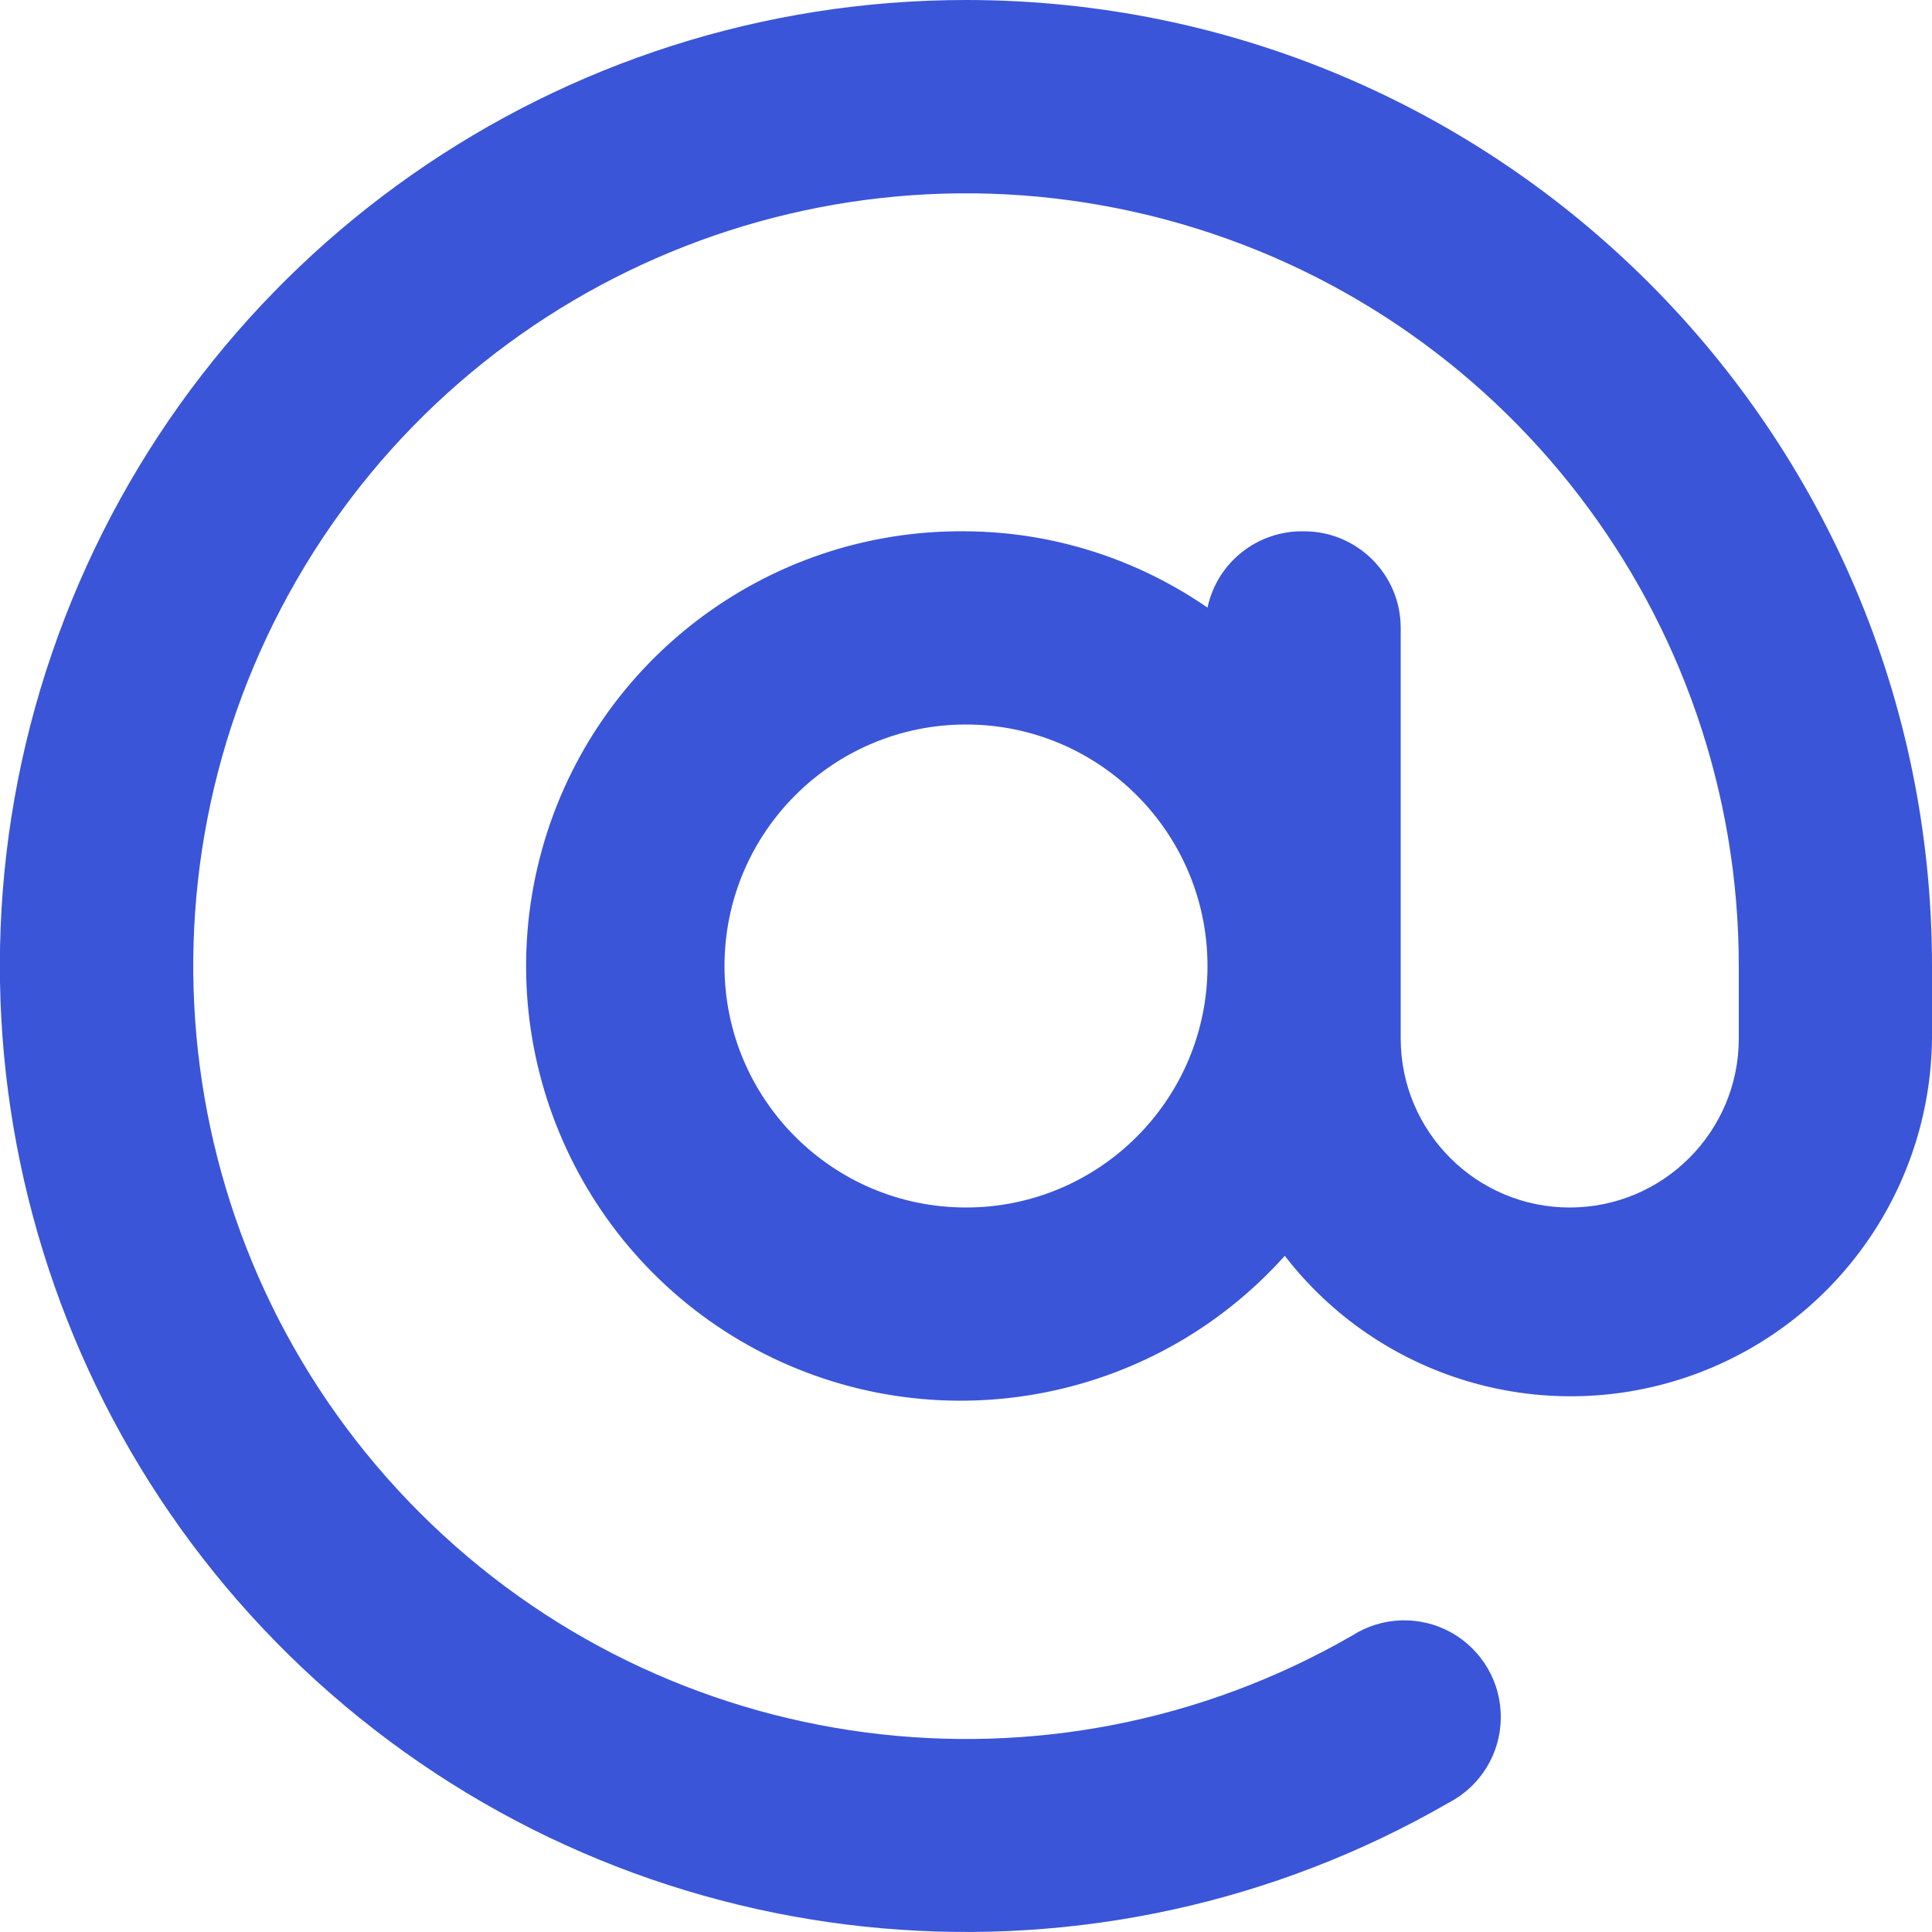
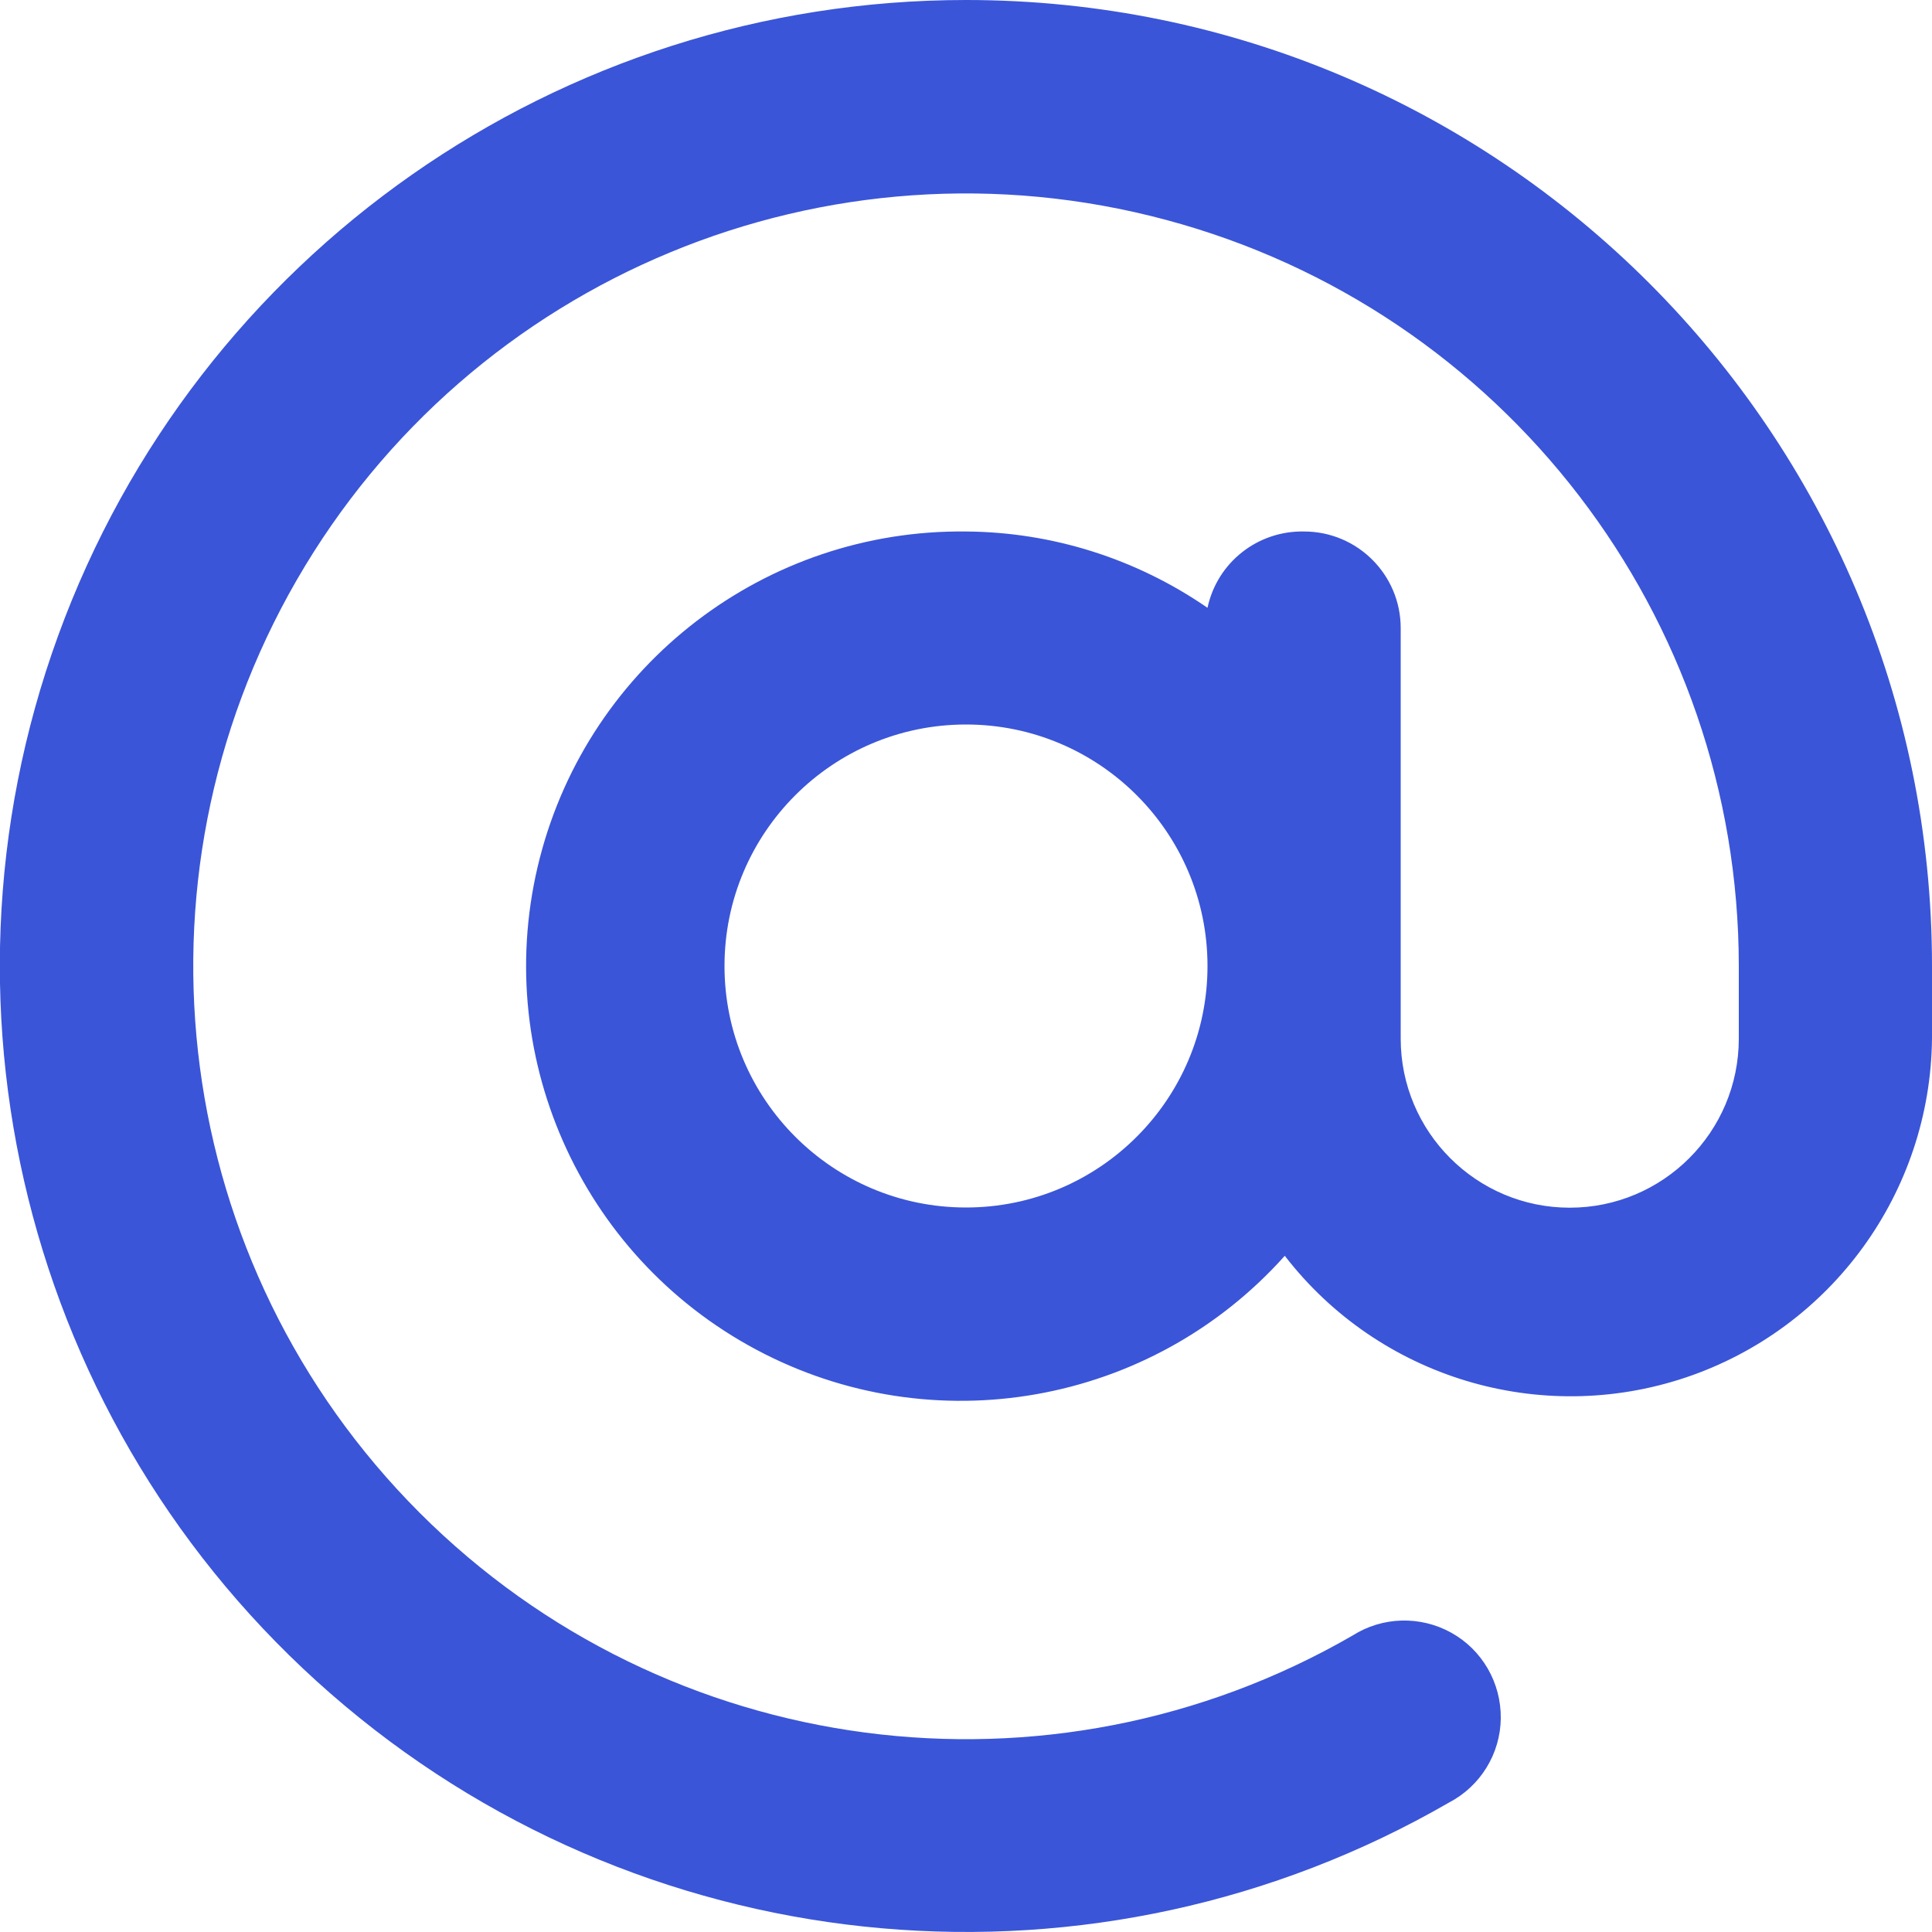
- <svg xmlns="http://www.w3.org/2000/svg" width="10px" height="10px" viewBox="0 0 10 10" version="1.1">
-   <g id="Page-1" stroke="none" stroke-width="1" fill="none" fill-rule="evenodd">
-     <g id="Login-Page-sign" transform="translate(-38, -498)" fill="#3A55D8" fill-rule="nonzero">
-       <g id="email" transform="translate(38, 498)">
-         <path d="M5,-2.22044605e-16 C2.898,-2.22044605e-16 1.02,1.315 0.301,3.29 C-0.418,5.265 0.176,7.479 1.786,8.83 C3.396,10.181 5.68,10.381 7.5,9.33 C7.663,9.245 7.766,9.077 7.768,8.894 C7.771,8.71 7.672,8.54 7.512,8.45 C7.352,8.361 7.155,8.366 7,8.465 C5.432,9.37 3.452,9.11 2.172,7.829 C0.892,6.549 0.631,4.569 1.536,3.001 C2.441,1.433 4.286,0.669 6.035,1.137 C7.783,1.605 9,3.19 9,5 L9,5.375 C9,5.858 8.608,6.25 8.125,6.25 C7.642,6.25 7.25,5.858 7.25,5.375 L7.25,3.25 C7.25,2.974 7.026,2.75 6.75,2.75 C6.51,2.745 6.3,2.91 6.25,3.145 C5.882,2.891 5.447,2.753 5,2.75 C3.963,2.738 3.052,3.436 2.794,4.44 C2.536,5.445 2.998,6.496 3.913,6.985 C4.828,7.473 5.958,7.273 6.65,6.5 C7.137,7.131 7.97,7.383 8.725,7.13 C9.481,6.876 9.992,6.172 10,5.375 L10,5 C10,2.239 7.761,-2.22044605e-16 5,-2.22044605e-16 Z M5,6.25 C4.31,6.25 3.75,5.69 3.75,5 C3.75,4.31 4.31,3.75 5,3.75 C5.69,3.75 6.25,4.31 6.25,5 C6.25,5.69 5.69,6.25 5,6.25 L5,6.25 Z" id="Shape" />
-       </g>
-     </g>
-   </g>
+ <svg xmlns="http://www.w3.org/2000/svg" height="10" viewBox="0 0 10 10" width="10">
+   <path d="m5 0c-2.102 0-3.98 1.315-4.699 3.29s-.126 4.189 1.485 5.54c1.61 1.351 3.894 1.551 5.714.5.163-.085.266-.253.268-.436.002-.184-.096-.354-.256-.443s-.357-.084-.512.015c-1.568.905-3.548.645-4.828-.636s-1.541-3.26-.636-4.828c.905-1.568 2.75-2.333 4.499-1.864 1.749.468 2.965 2.053 2.965 3.863v.375c-0.0.483-.392.875-.875.875s-.875-.392-.875-.875v-2.125c0-.276-.224-.5-.5-.5-.24-.005-.45.16-.5.395-.368-.254-.803-.392-1.25-.395-1.037-.012-1.948.686-2.206 1.69s.204 2.055 1.119 2.544c.915.489 2.045.289 2.737-.485.487.631 1.32.883 2.075.63.755-.254 1.267-.958 1.275-1.755v-.375c0-2.761-2.239-5-5-5zm0 6.25c-.69 0-1.25-.56-1.25-1.25s.56-1.25 1.25-1.25 1.25.56 1.25 1.25-.56 1.25-1.25 1.25z" fill="#3a55d8" />
</svg>
